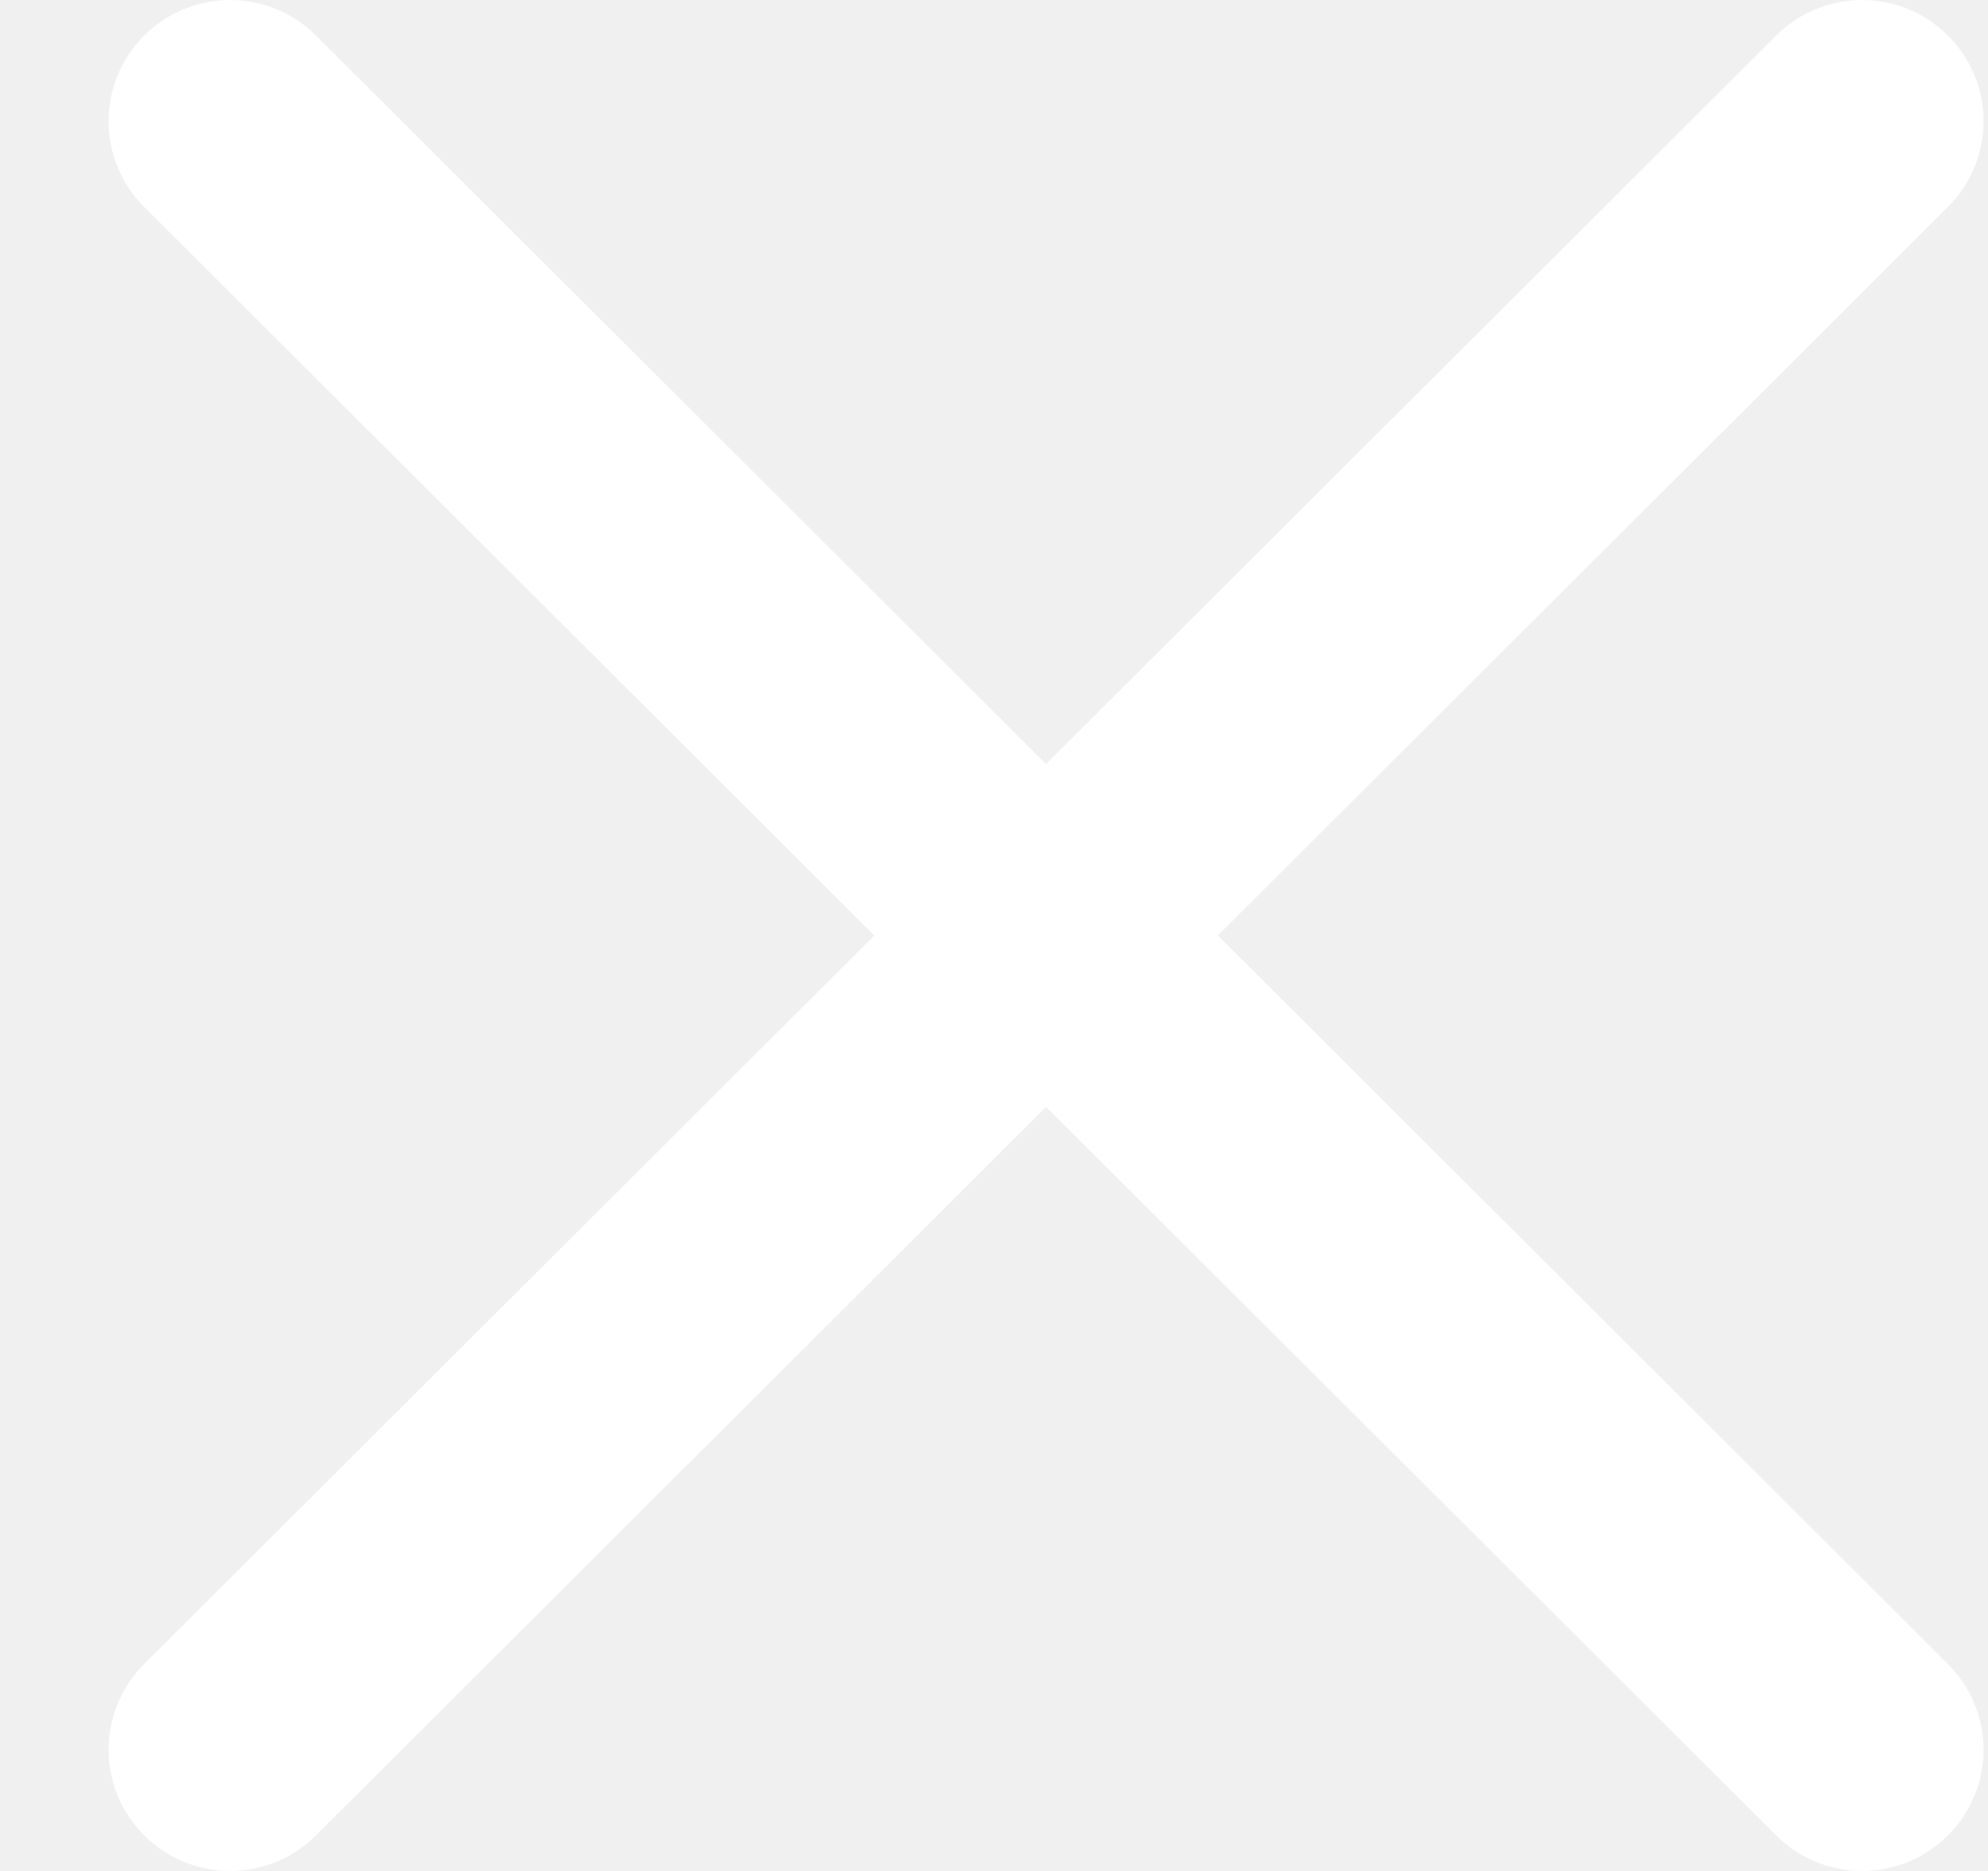
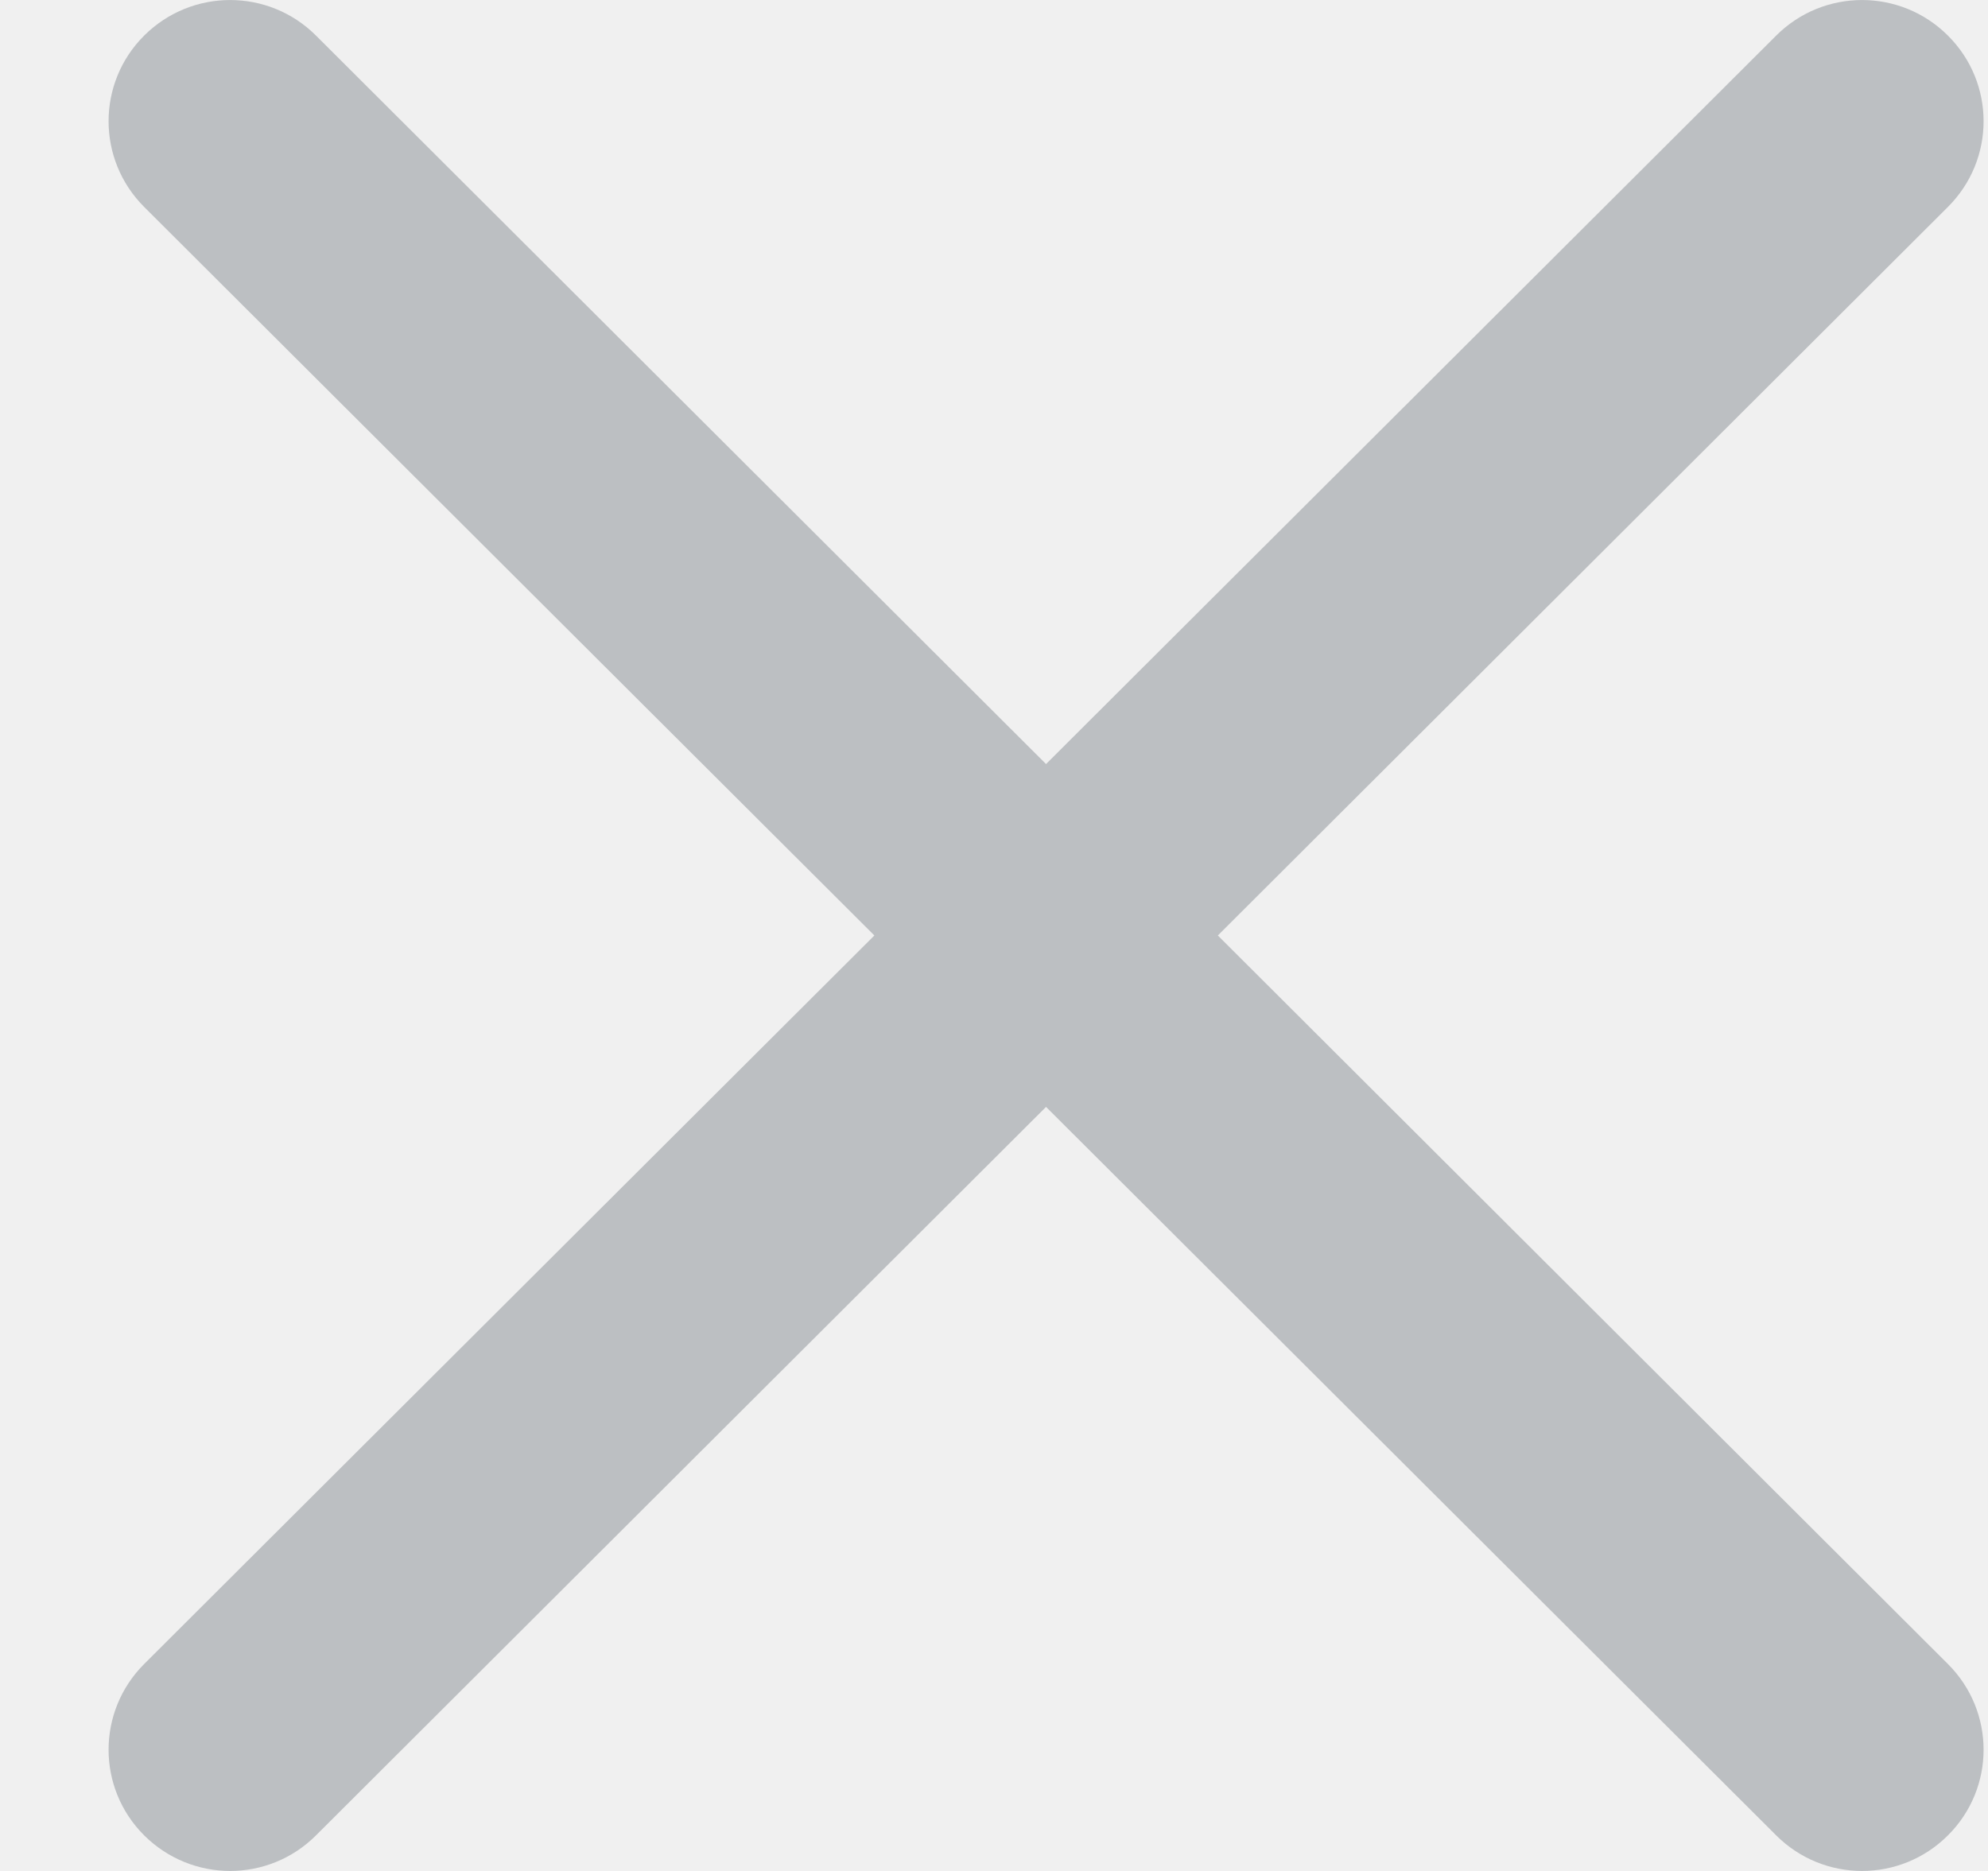
<svg xmlns="http://www.w3.org/2000/svg" width="17" height="16" viewBox="0 0 17 16" fill="none">
-   <path d="M10.414 8L16.657 1.77C17.064 1.364 17.064 0.709 16.657 0.304C16.251 -0.101 15.595 -0.101 15.189 0.304L8.945 6.534L2.702 0.304C2.296 -0.101 1.64 -0.101 1.233 0.304C0.827 0.709 0.827 1.364 1.233 1.77L7.477 8L1.233 14.23C0.827 14.636 0.827 15.291 1.233 15.696C1.436 15.898 1.702 16 1.968 16C2.234 16 2.5 15.898 2.702 15.696L8.945 9.466L15.189 15.696C15.391 15.898 15.657 16 15.923 16C16.189 16 16.455 15.898 16.657 15.696C17.064 15.291 17.064 14.636 16.657 14.23L10.414 8Z" fill="white" />
+   <path d="M10.414 8L16.657 1.77C17.064 1.364 17.064 0.709 16.657 0.304C16.251 -0.101 15.595 -0.101 15.189 0.304L8.945 6.534L2.702 0.304C2.296 -0.101 1.64 -0.101 1.233 0.304C0.827 0.709 0.827 1.364 1.233 1.77L7.477 8L1.233 14.23C0.827 14.636 0.827 15.291 1.233 15.696C1.436 15.898 1.702 16 1.968 16C2.234 16 2.5 15.898 2.702 15.696L8.945 9.466L15.189 15.696C15.391 15.898 15.657 16 15.923 16C16.189 16 16.455 15.898 16.657 15.696C17.064 15.291 17.064 14.636 16.657 14.23L10.414 8Z" fill="#BCBFC2" />
</svg>
